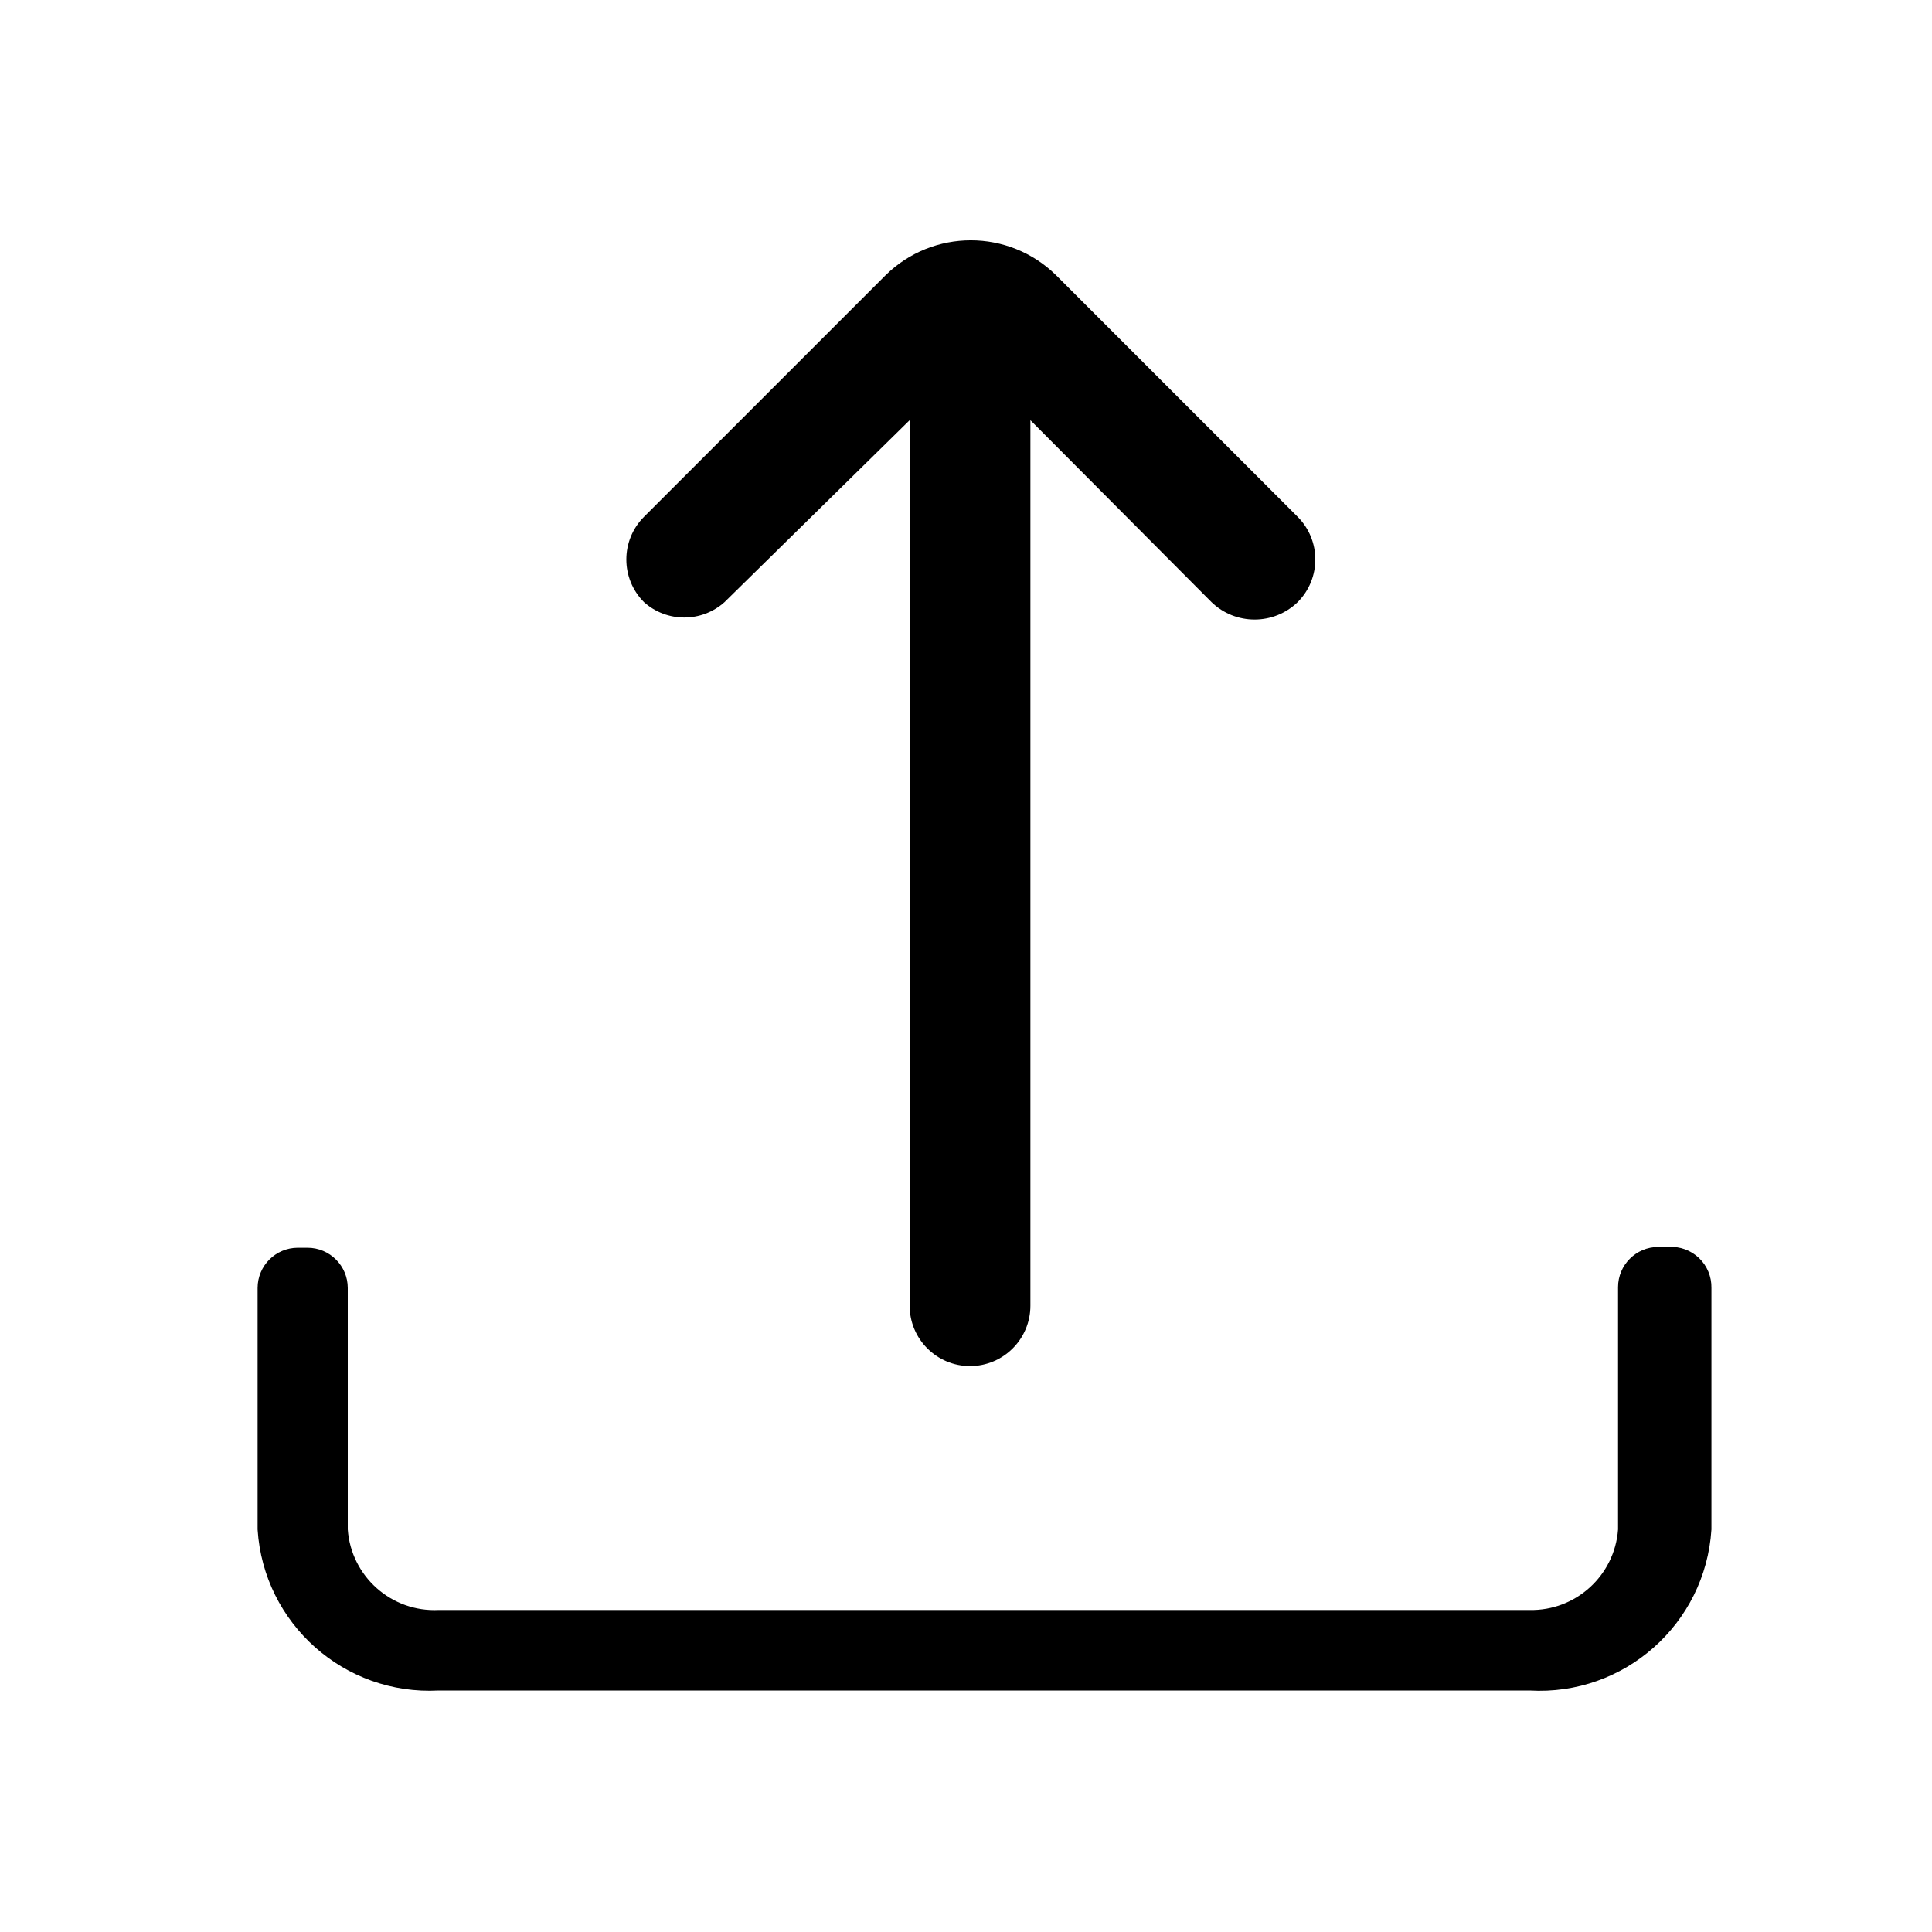
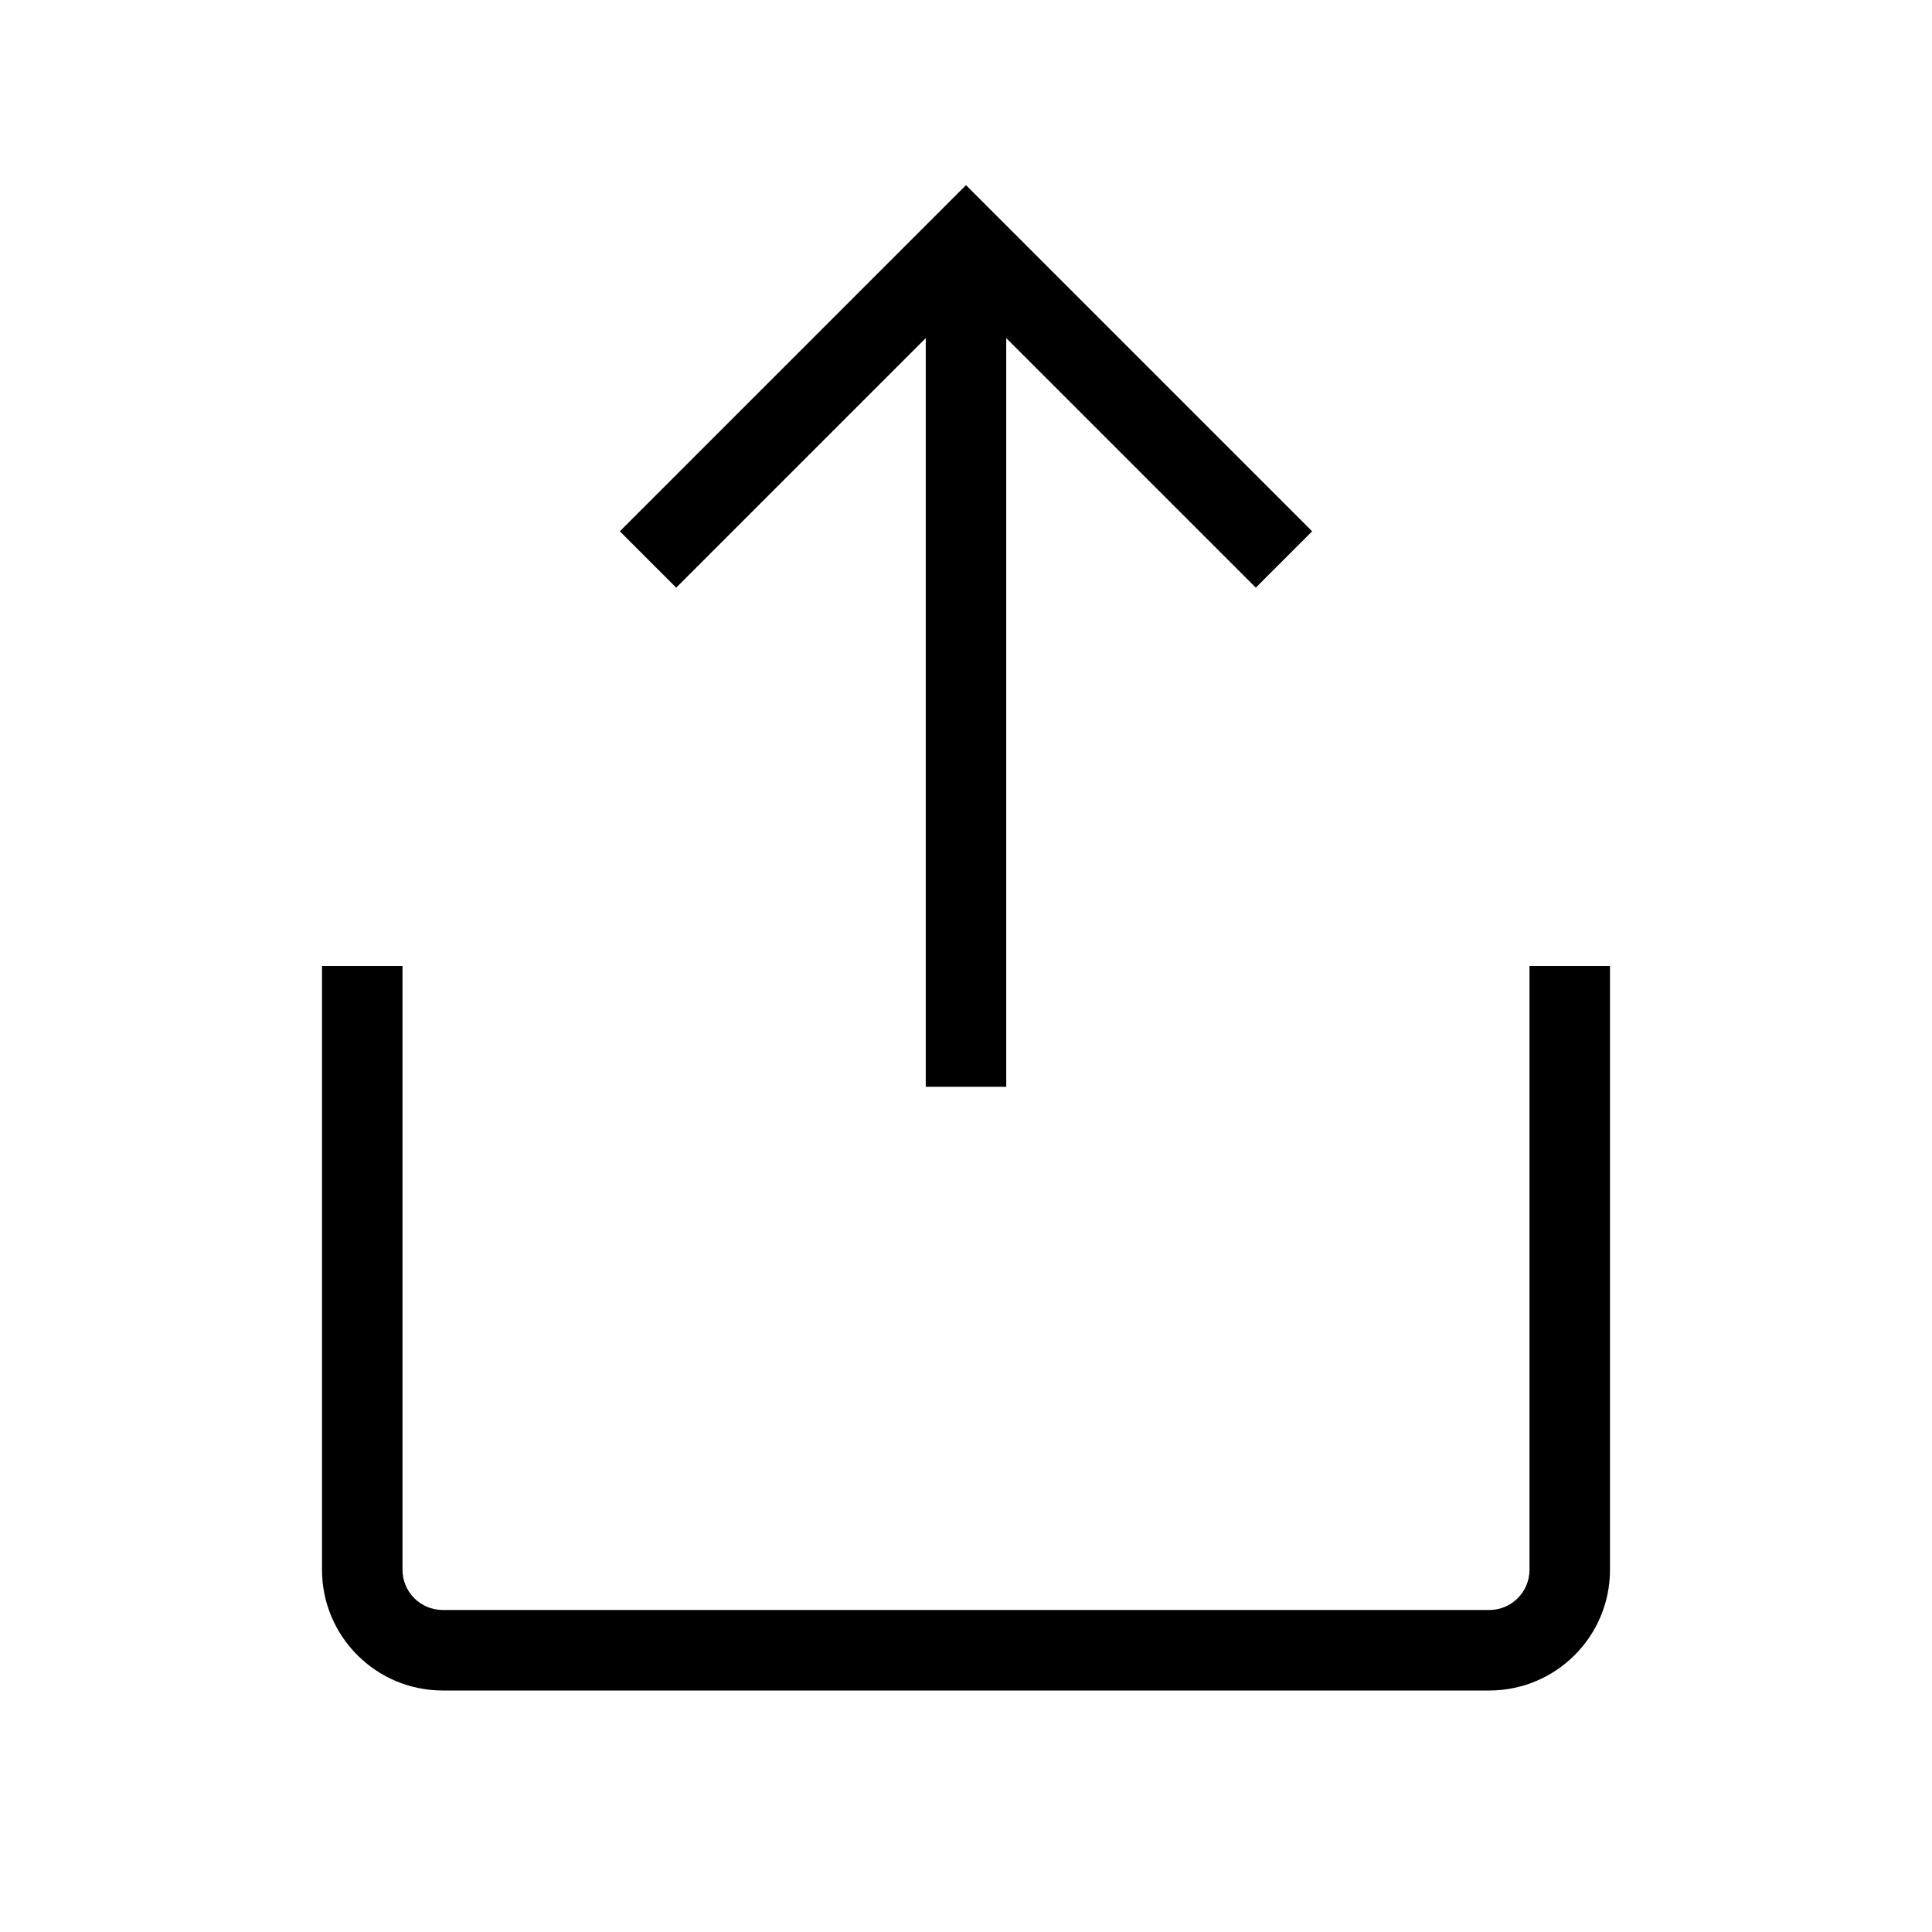
- <svg xmlns="http://www.w3.org/2000/svg" viewBox="0 0 24 24">
+ <svg xmlns="http://www.w3.org/2000/svg" width="24" height="24" viewBox="0 0 24 24">
  <g>
-     <path d="M20.73,15.49H20.6a.5.5,0,0,0-.5.5v.5h0V19A1.08,1.08,0,0,1,19,20H5.45a1.08,1.08,0,0,1-1.13-1V16a.5.5,0,0,0-.5-.5H3.7a.5.5,0,0,0-.5.5v3a2.14,2.14,0,0,0,2.25,2H19a2.14,2.14,0,0,0,2.26-2v-2.5h0V16A.5.5,0,0,0,20.73,15.49Z" />
-     <path d="M8,7.48A.75.75,0,0,0,9,7.48L11.3,5.22v11a.75.75,0,0,0,1.5,0v-11l2.25,2.26a.77.77,0,0,0,1.07,0,.75.75,0,0,0,0-1.06l-3-3a1.51,1.51,0,0,0-2.12,0l-3,3A.75.75,0,0,0,8,7.48Z" />
+     <path d="M8.4,7.3l-.7-.7L12,2.3l4.3,4.3-.7.7L12.5,4.2v9.3h-1V4.2ZM19,12v7.5a.5.5,0,0,1-.5.5H5.5a.5.5,0,0,1-.5-.5V12H4v7.5A1.5,1.5,0,0,0,5.5,21h13A1.5,1.5,0,0,0,20,19.5V12Z" />
+   </g>
+   <g>
+     <rect width="24" height="24" fill="none" />
  </g>
</svg>
